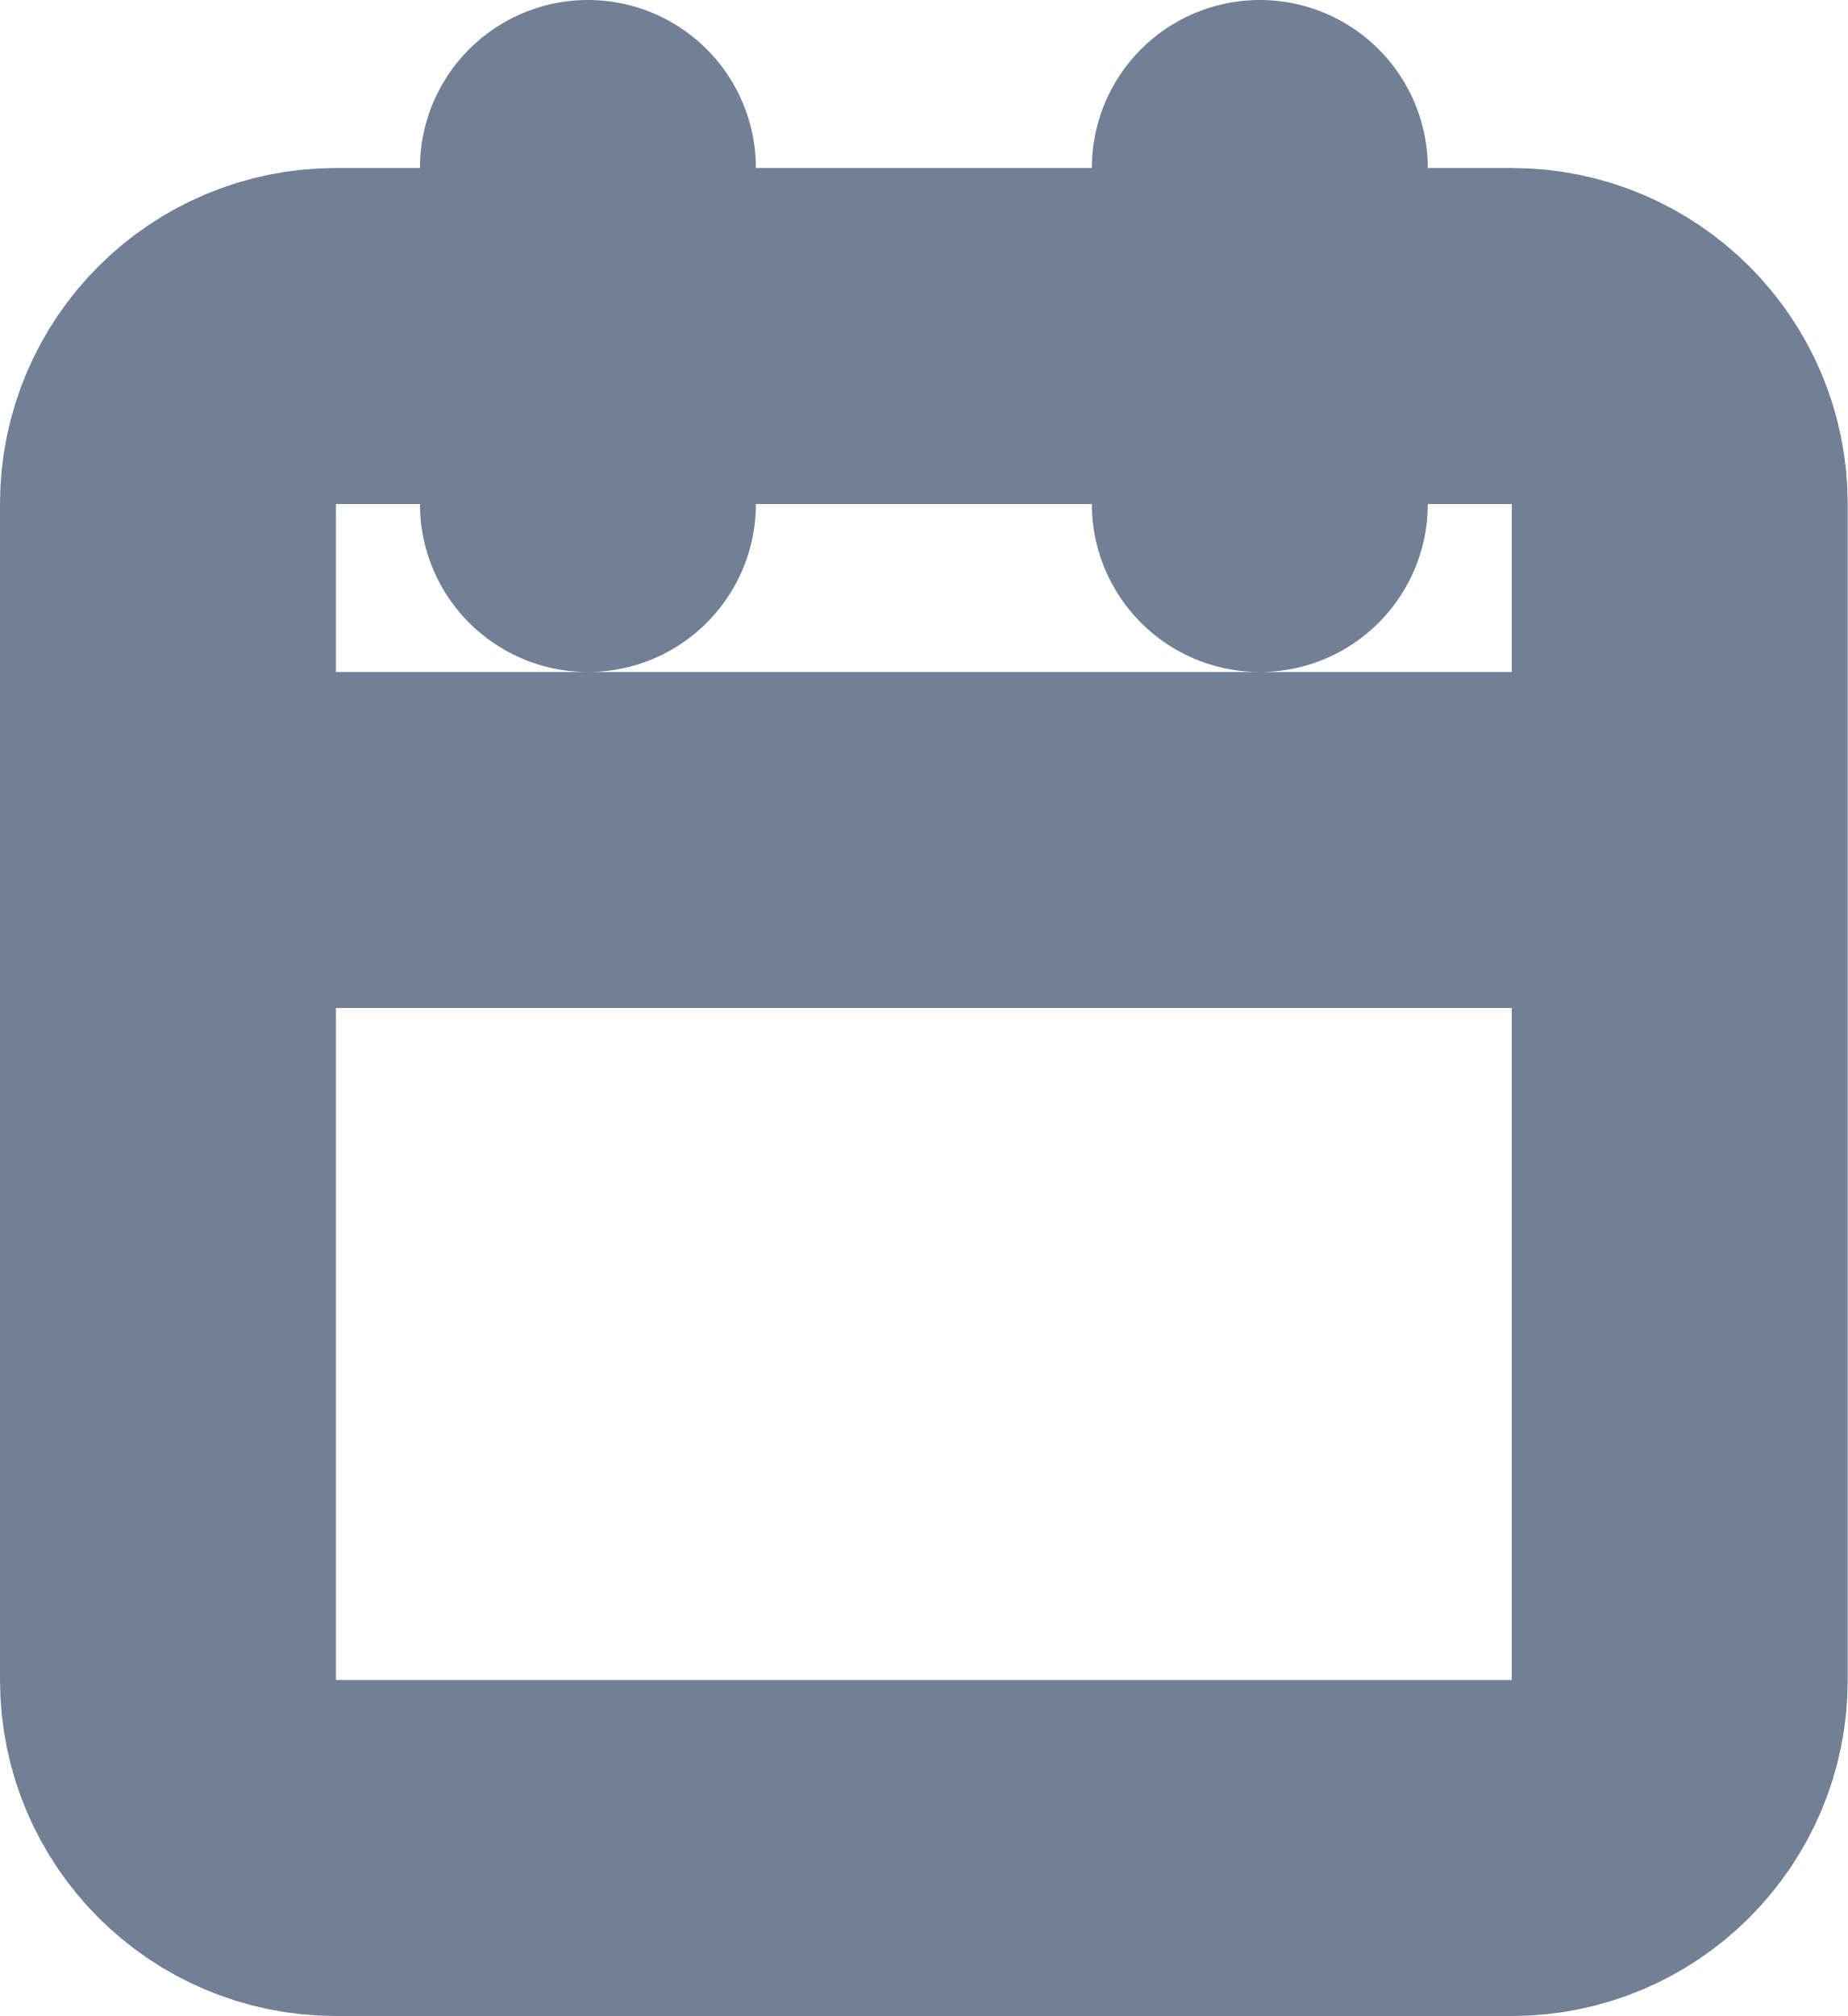
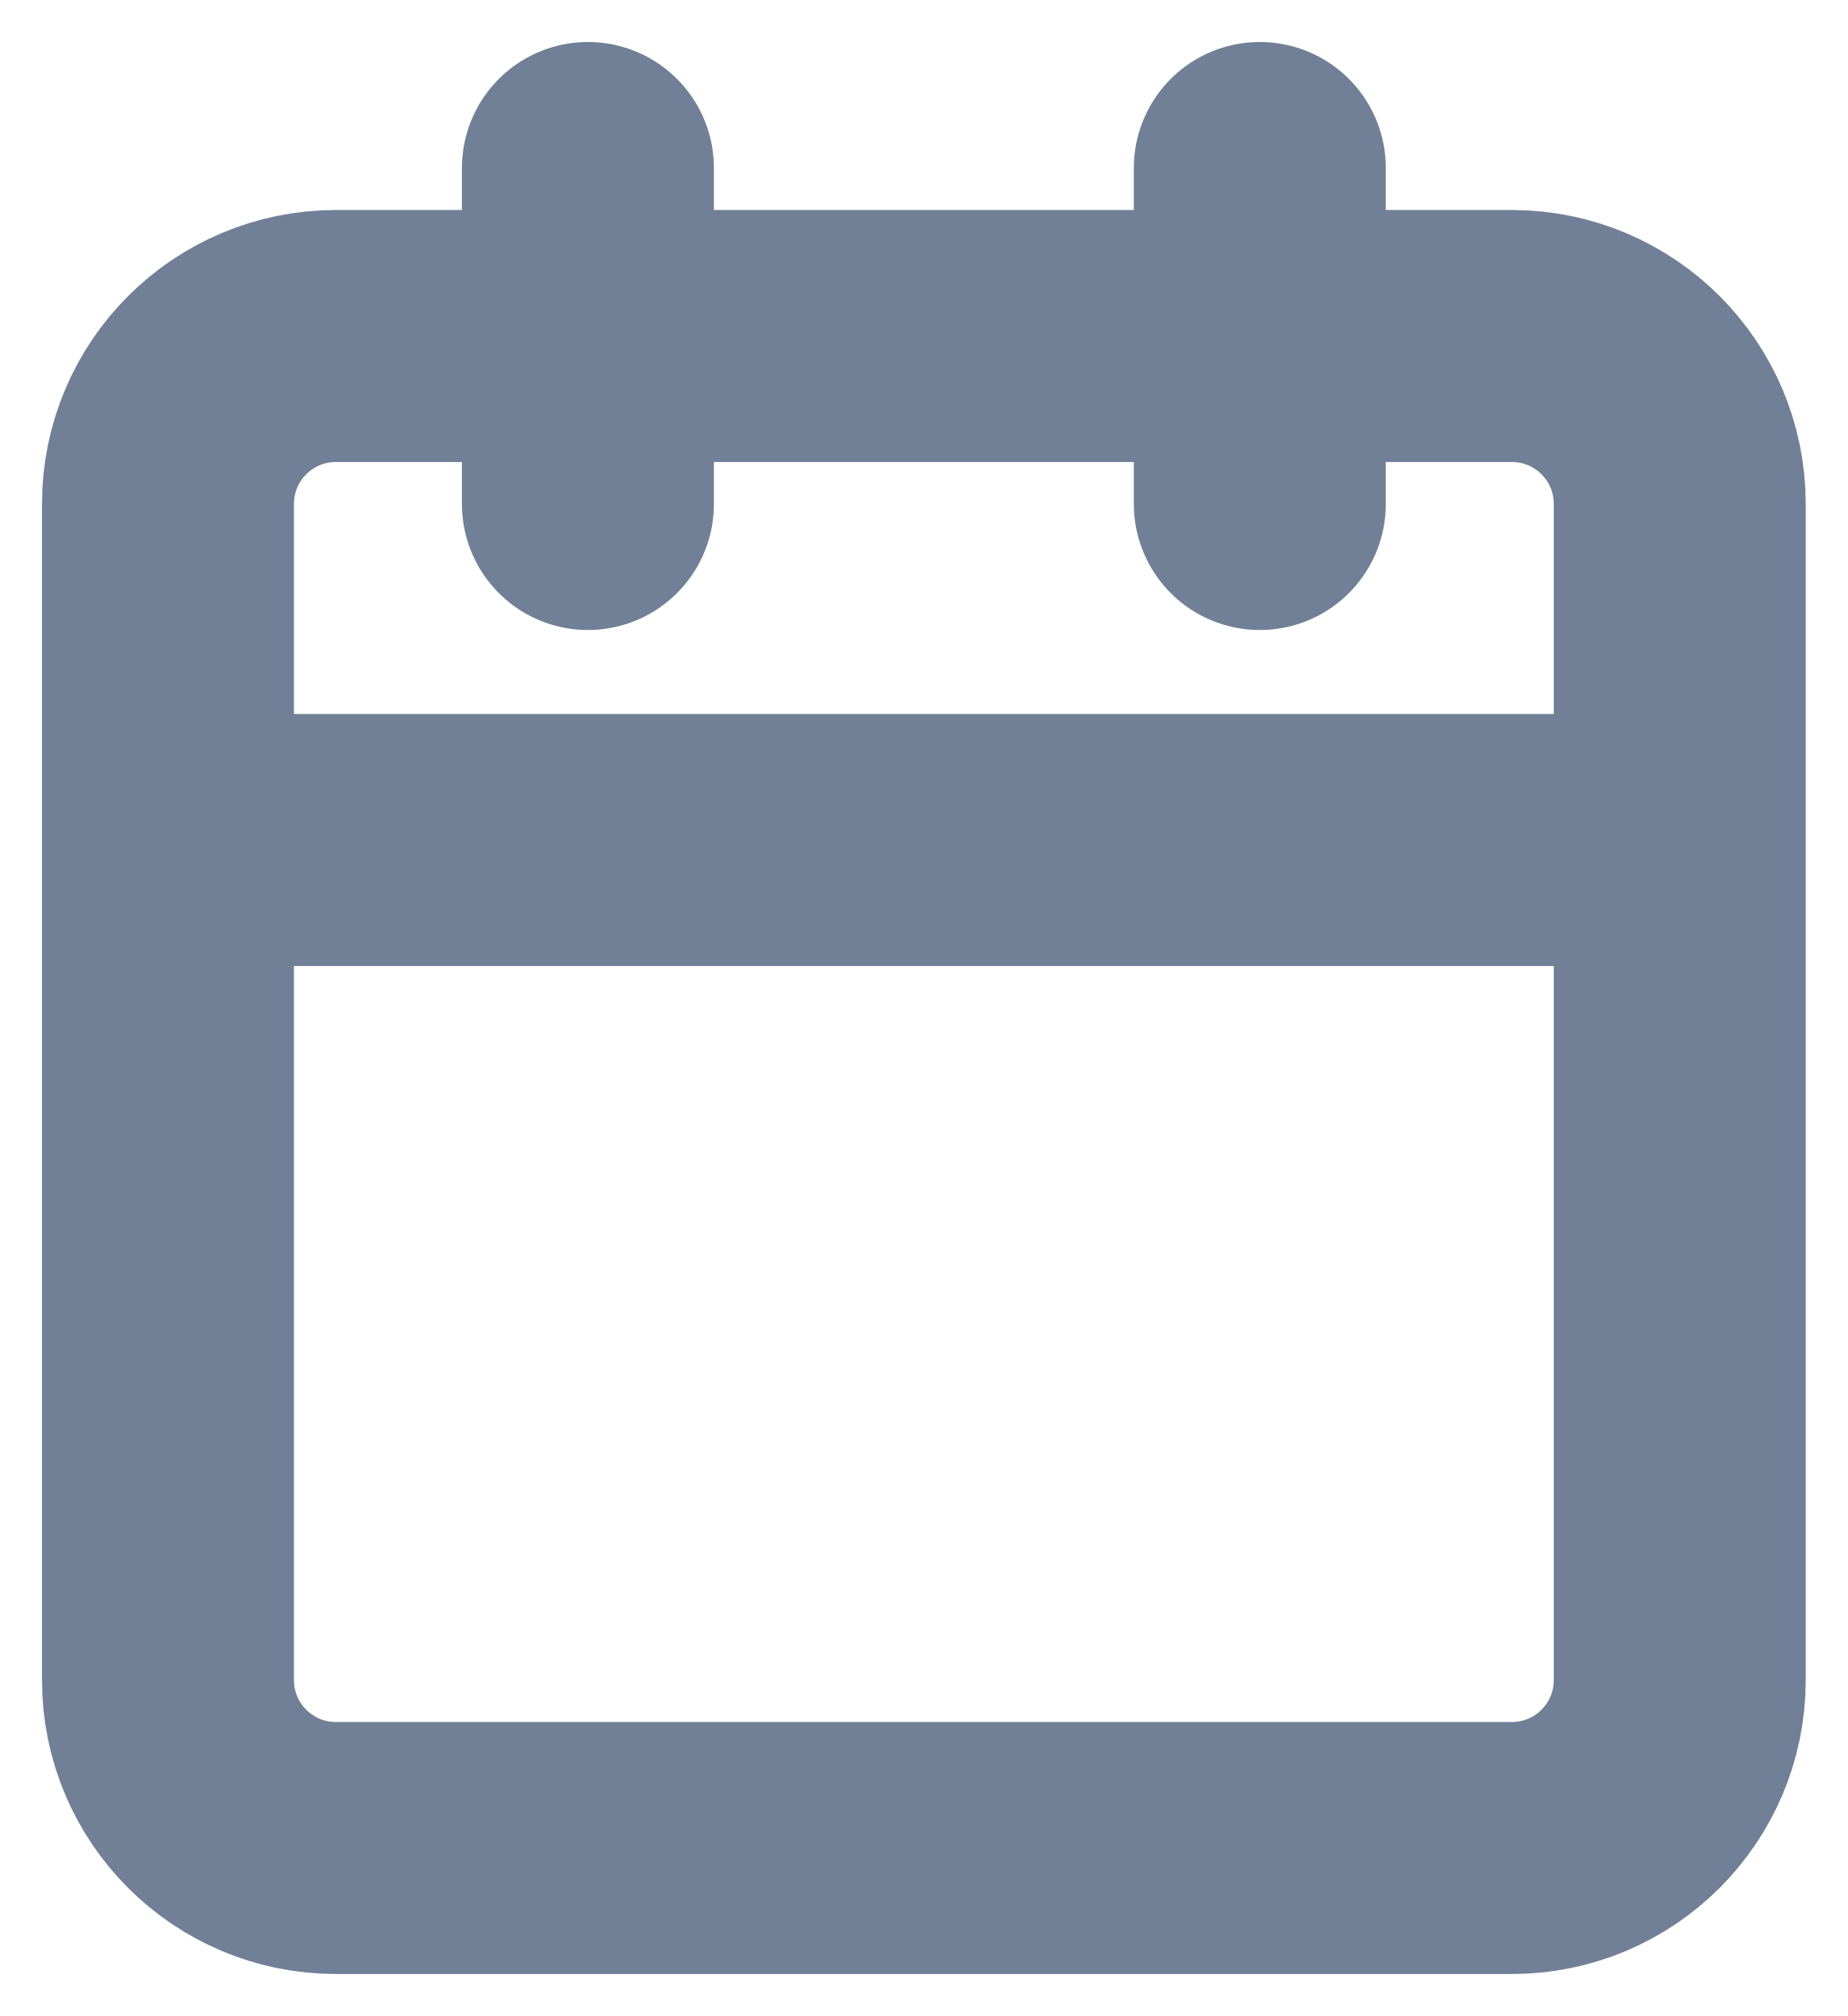
<svg xmlns="http://www.w3.org/2000/svg" width="11" height="12" viewBox="0 0 11 12" fill="none">
-   <path d="M3.5 1V3M7.5 1V3M1 5H10M2 2H9C9.552 2 10 2.447 10 3V10C10 10.553 9.552 11 9 11H2C1.448 11 1 10.553 1 10V3C1 2.447 1.448 2 2 2Z" stroke="#718096" stroke-width="2" stroke-linecap="round" />
+   <path d="M3.5 1V3M7.5 1V3M1 5H10M2 2H9C9.552 2 10 2.447 10 3V10C10 10.553 9.552 11 9 11H2C1.448 11 1 10.553 1 10V3C1 2.447 1.448 2 2 2Z" stroke="#718096" stroke-width="1.5" stroke-linecap="round" />
</svg>
